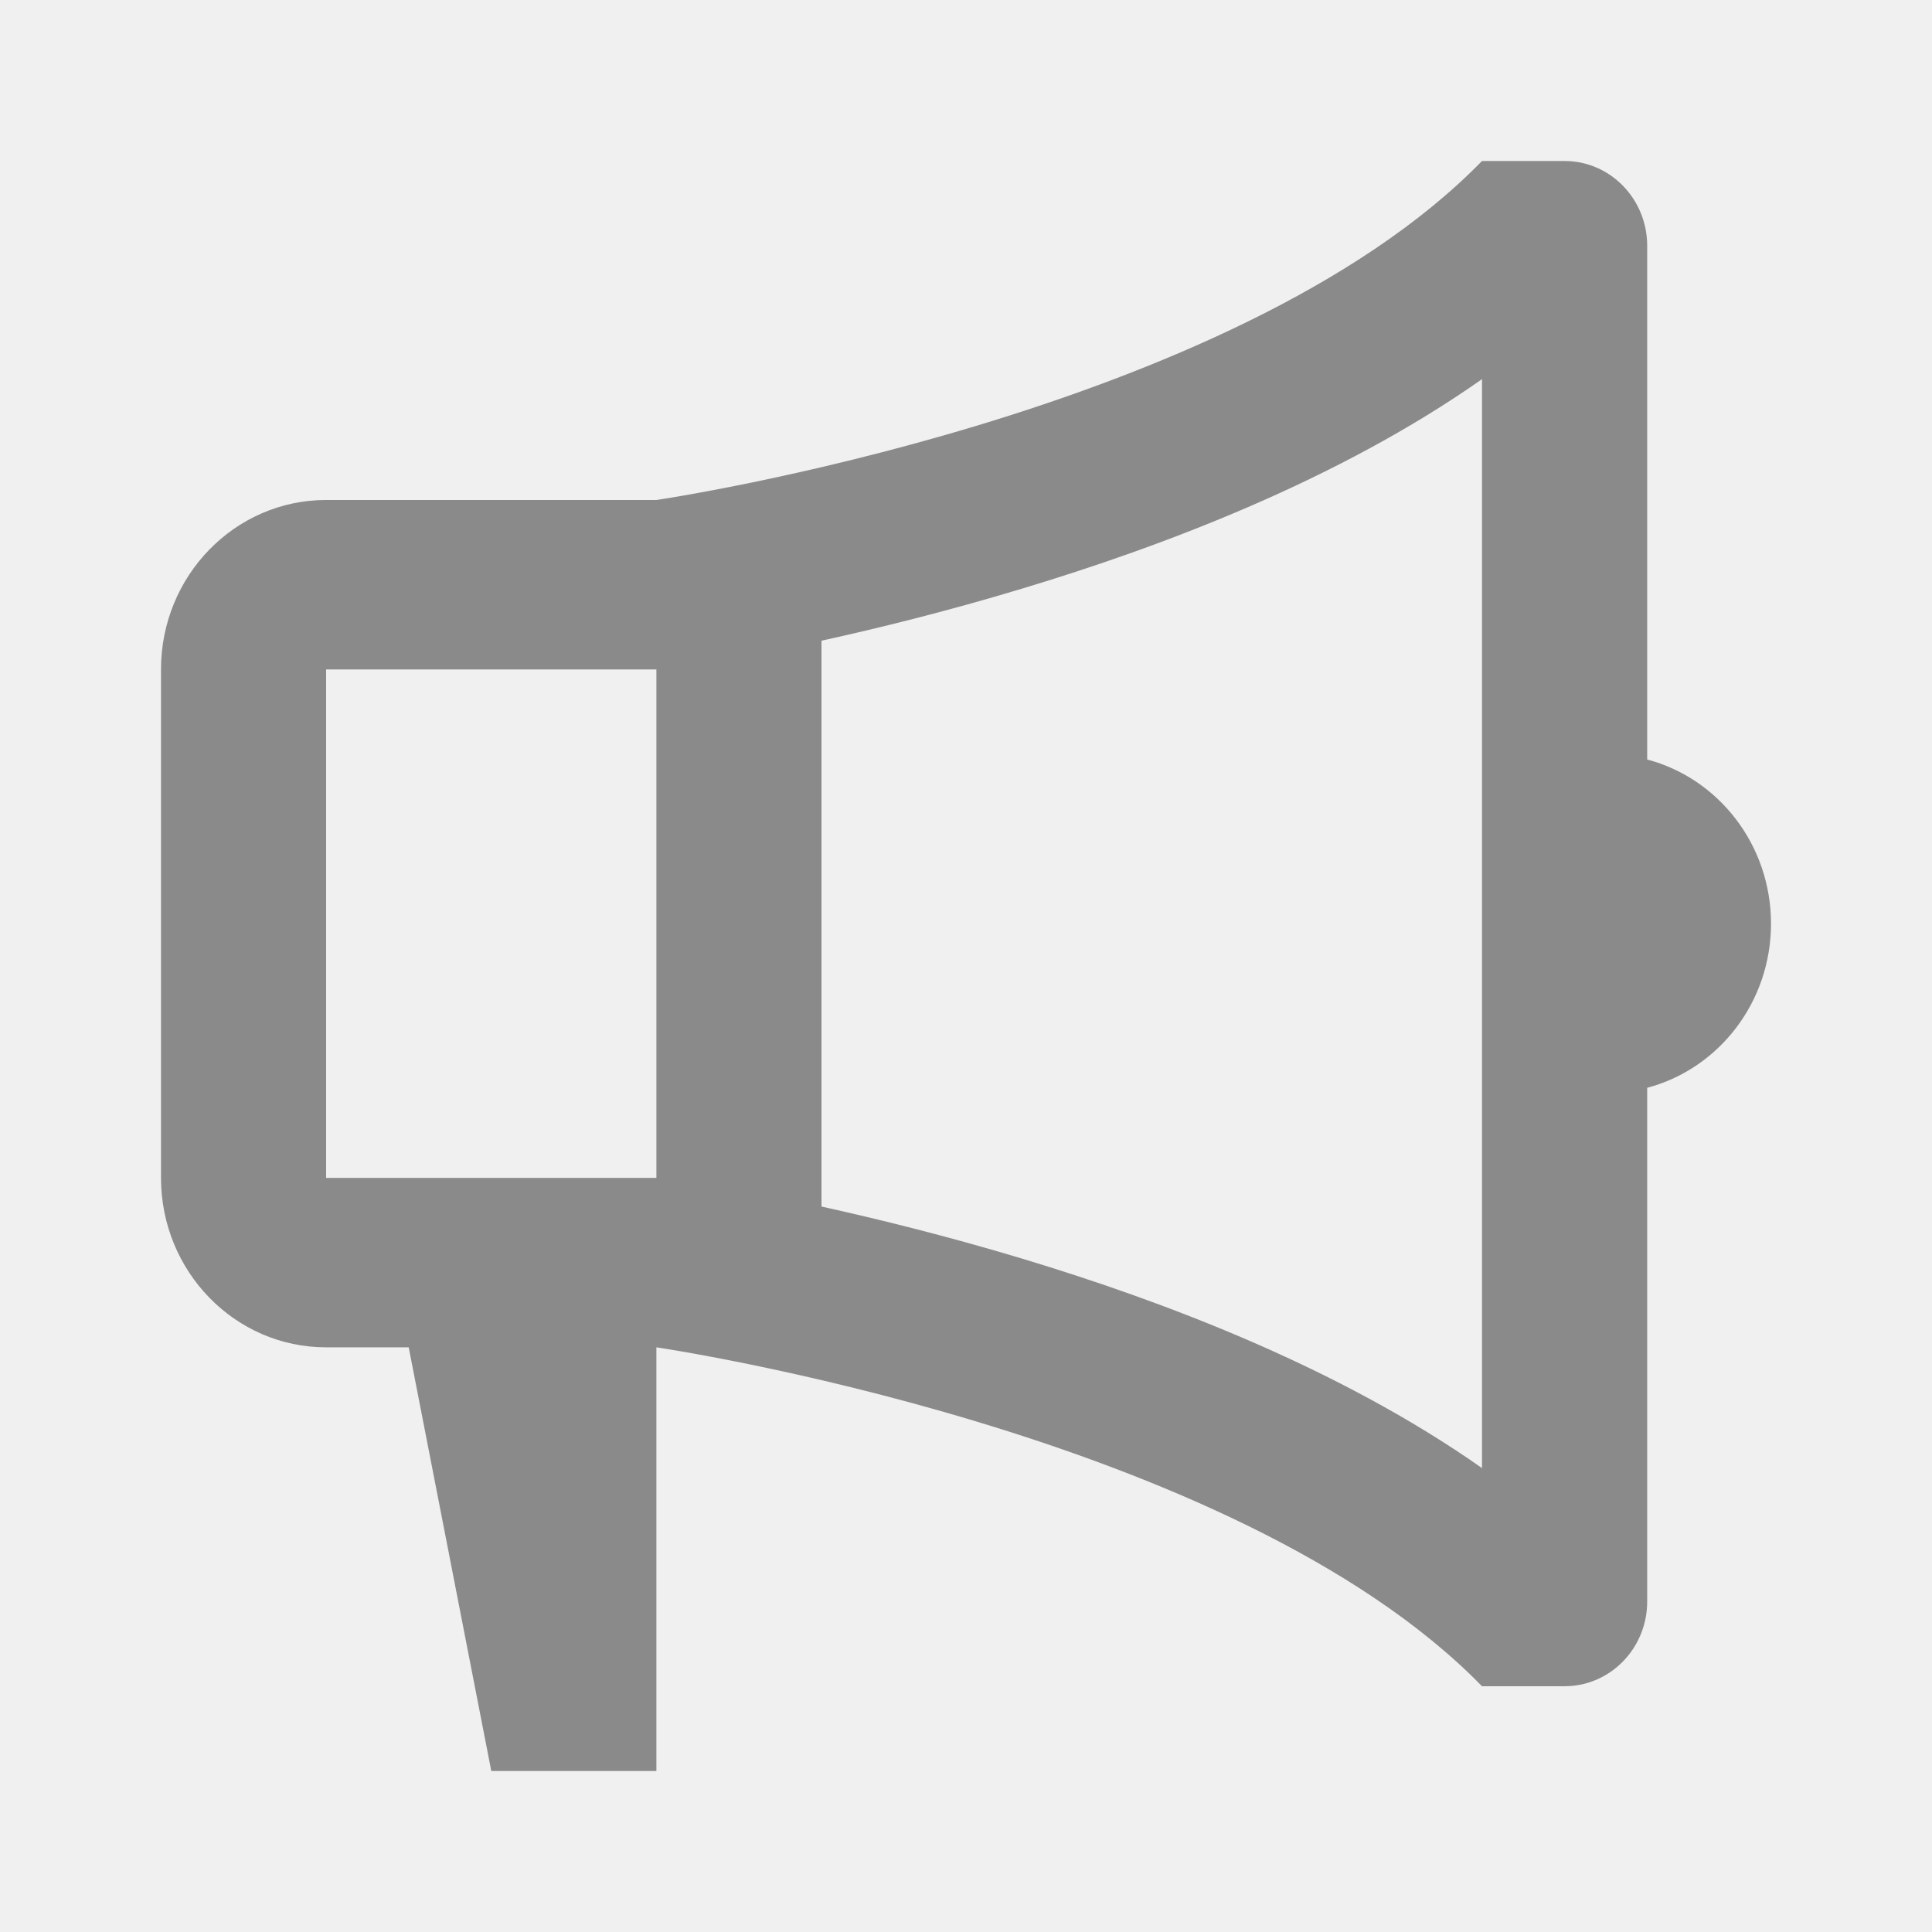
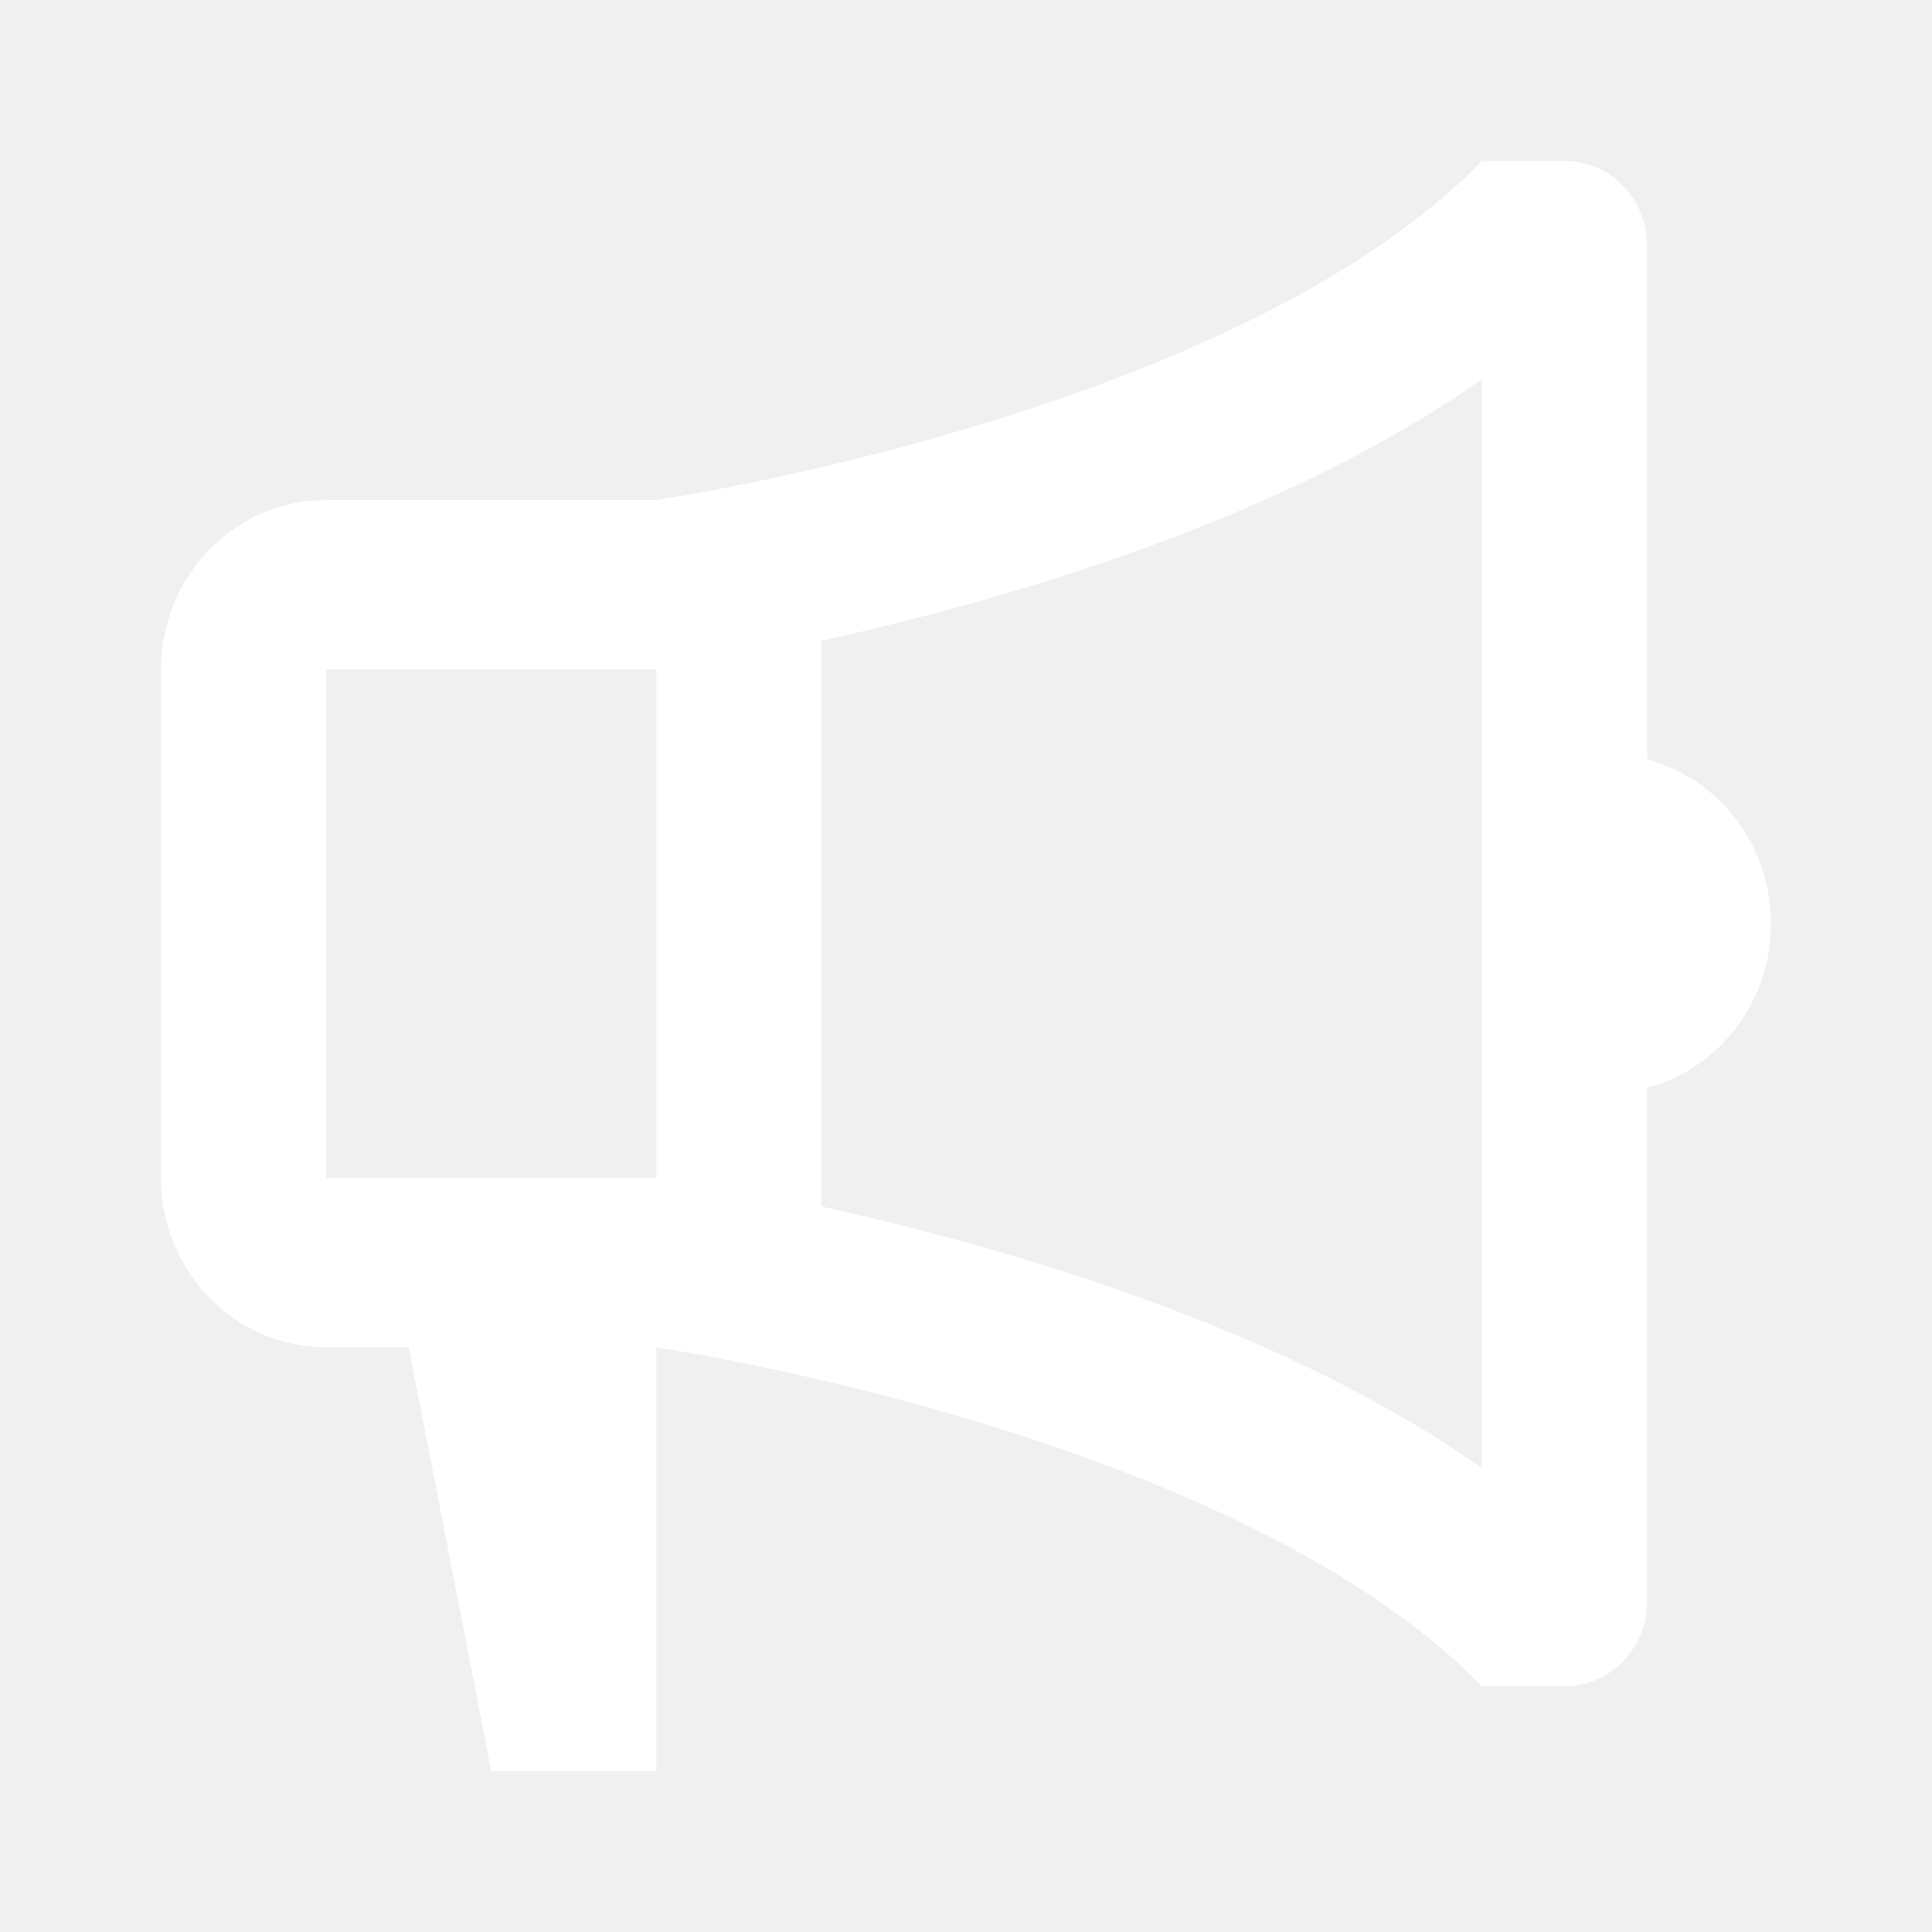
<svg xmlns="http://www.w3.org/2000/svg" width="24" height="24" viewBox="0 0 24 24" fill="none">
-   <path d="M8.154 16.737C8.154 16.737 15.333 17.79 18.41 20.947H19.436C20.002 20.947 20.462 20.476 20.462 19.895V13.513C21.346 13.279 22 12.455 22 11.474C22 10.493 21.346 9.668 20.462 9.435V3.053C20.462 2.471 20.002 2 19.436 2H18.41C15.333 5.158 8.154 6.211 8.154 6.211H4.051C2.918 6.211 2 7.153 2 8.316V14.632C2 15.794 2.918 16.737 4.051 16.737H5.077L6.103 22H8.154V16.737ZM10.205 7.959C10.906 7.805 11.772 7.592 12.707 7.309C14.428 6.79 16.615 5.971 18.41 4.71V18.237C16.615 16.976 14.428 16.158 12.707 15.638C11.772 15.356 10.906 15.143 10.205 14.988V7.959ZM4.051 8.316H8.154V14.632H4.051V8.316Z" fill="#8A8A8A" />
+   <path d="M8.154 16.737C8.154 16.737 15.333 17.79 18.41 20.947H19.436C20.002 20.947 20.462 20.476 20.462 19.895V13.513C21.346 13.279 22 12.455 22 11.474C22 10.493 21.346 9.668 20.462 9.435V3.053C20.462 2.471 20.002 2 19.436 2H18.41C15.333 5.158 8.154 6.211 8.154 6.211H4.051C2.918 6.211 2 7.153 2 8.316V14.632C2 15.794 2.918 16.737 4.051 16.737H5.077L6.103 22H8.154V16.737ZM10.205 7.959C10.906 7.805 11.772 7.592 12.707 7.309C14.428 6.79 16.615 5.971 18.41 4.71V18.237C16.615 16.976 14.428 16.158 12.707 15.638C11.772 15.356 10.906 15.143 10.205 14.988V7.959ZM4.051 8.316H8.154V14.632H4.051V8.316Z" fill="white" />
</svg>
